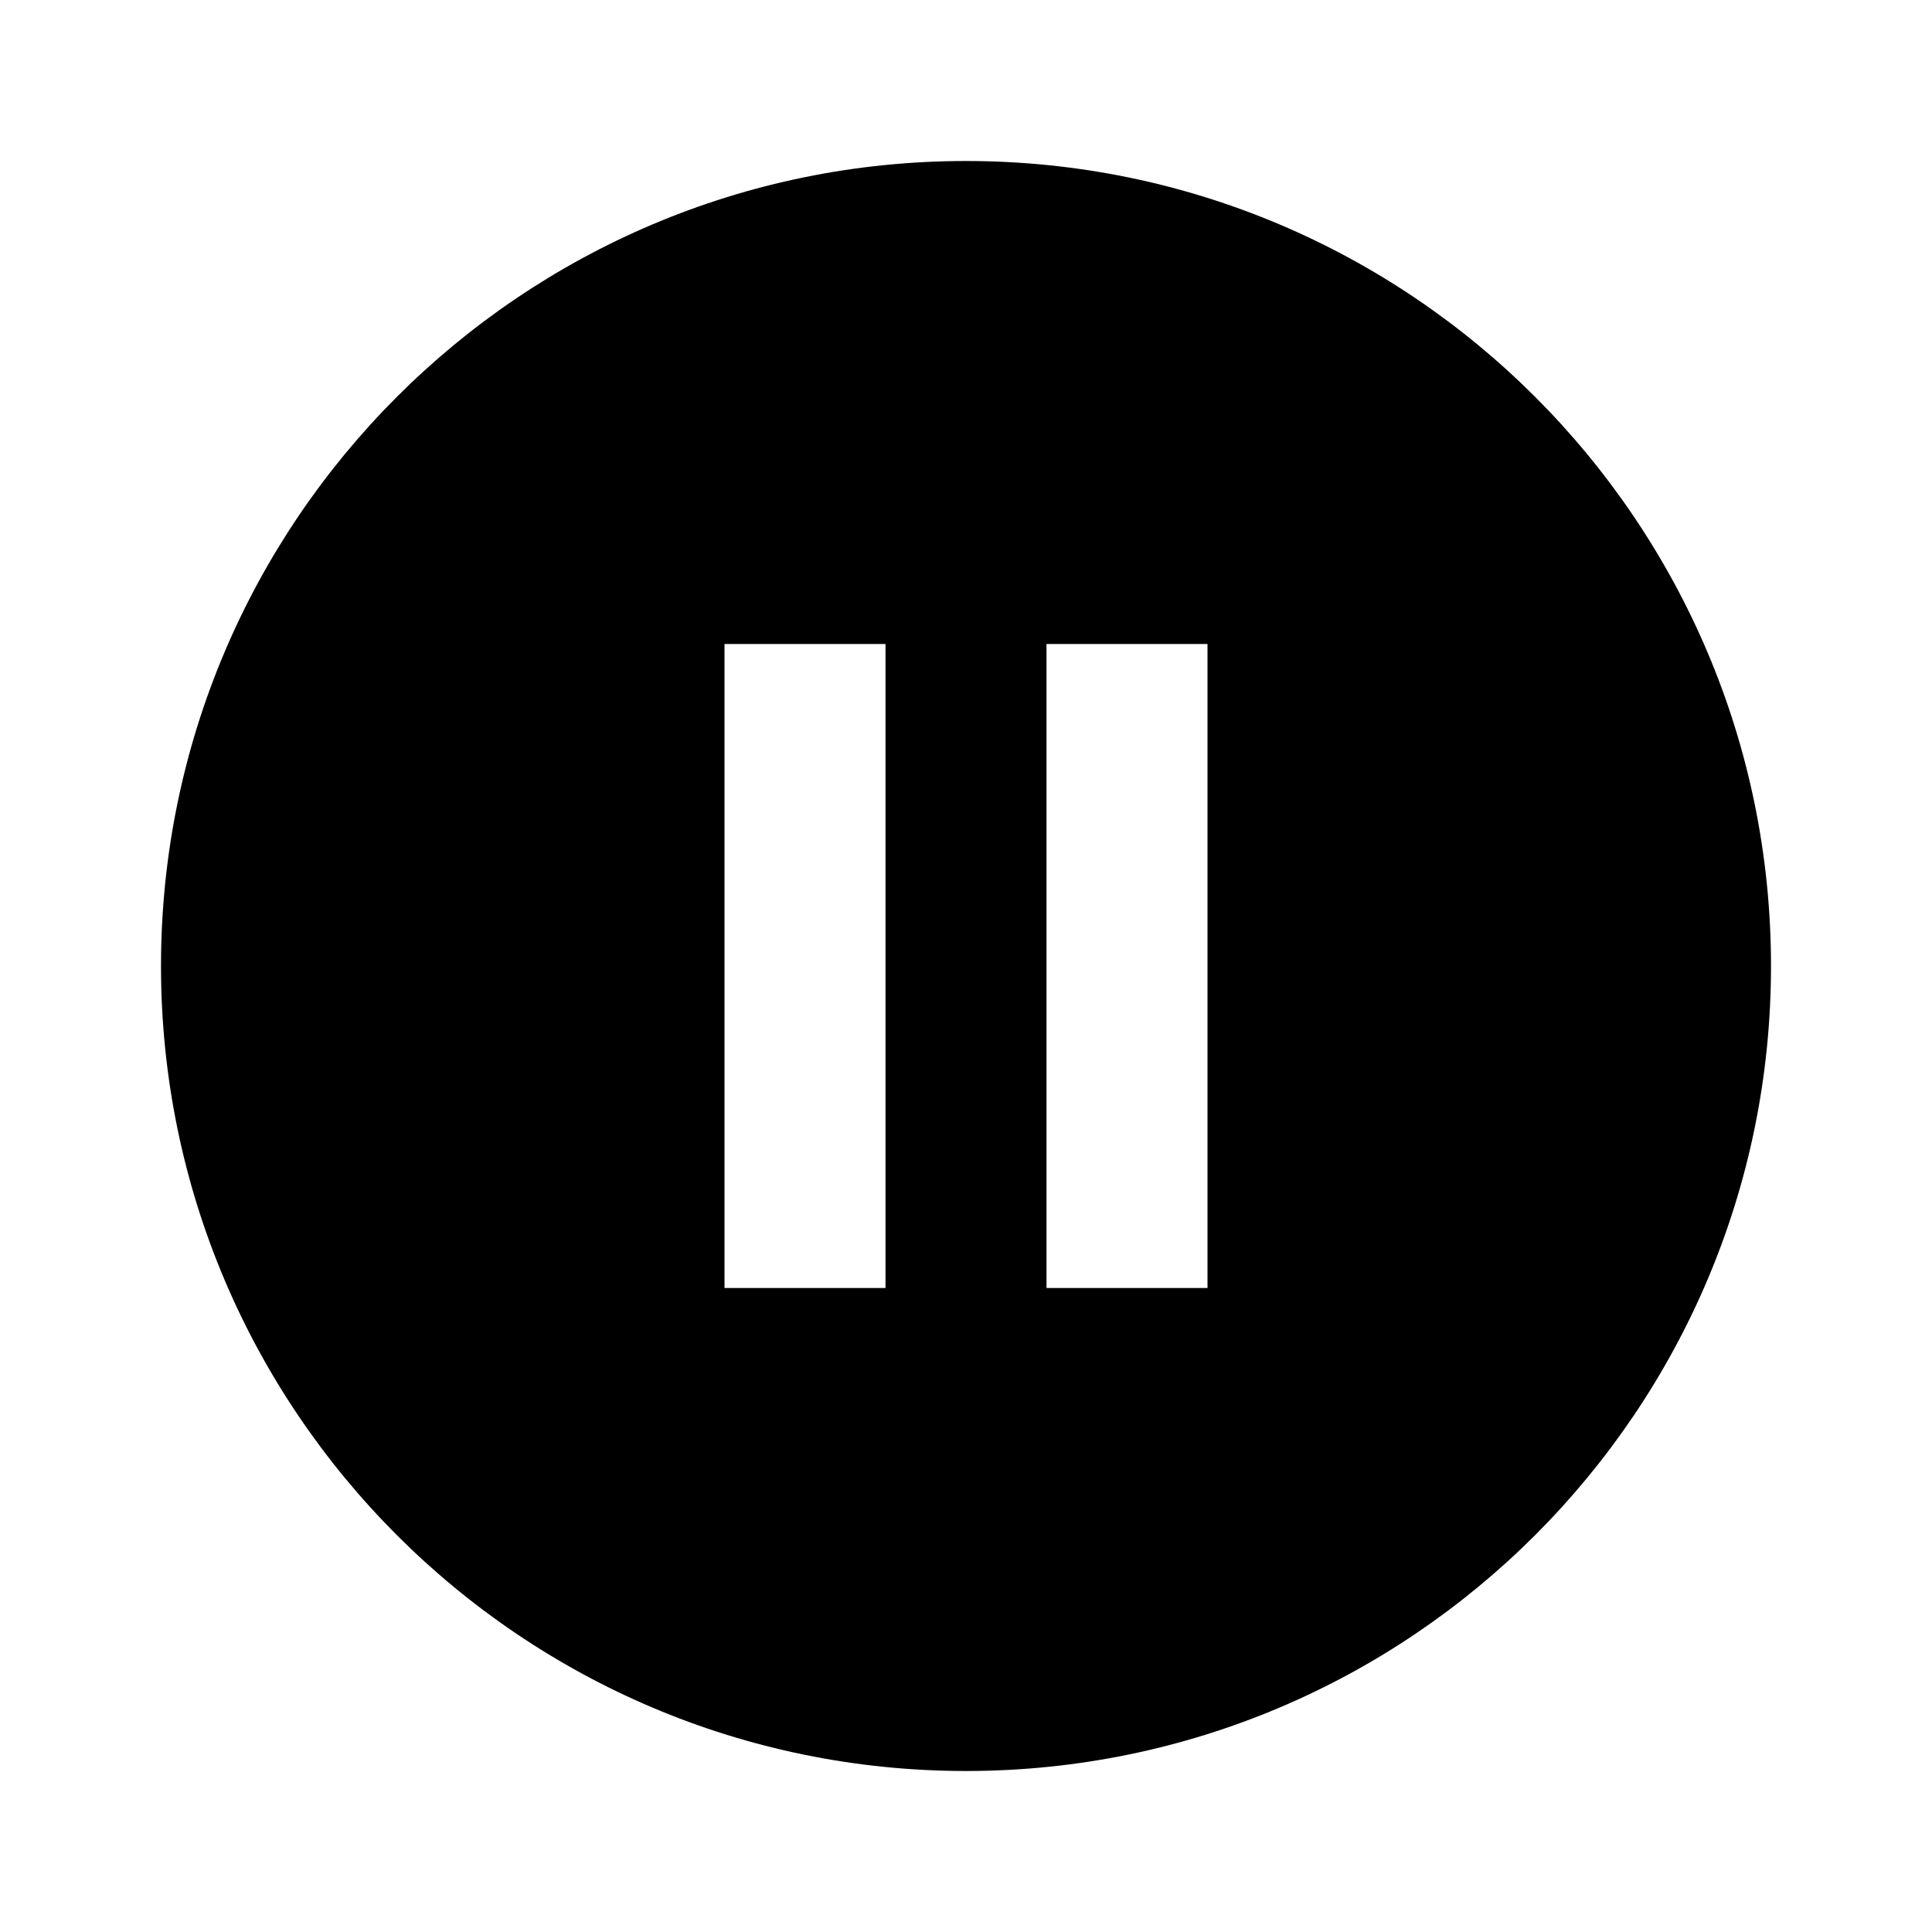
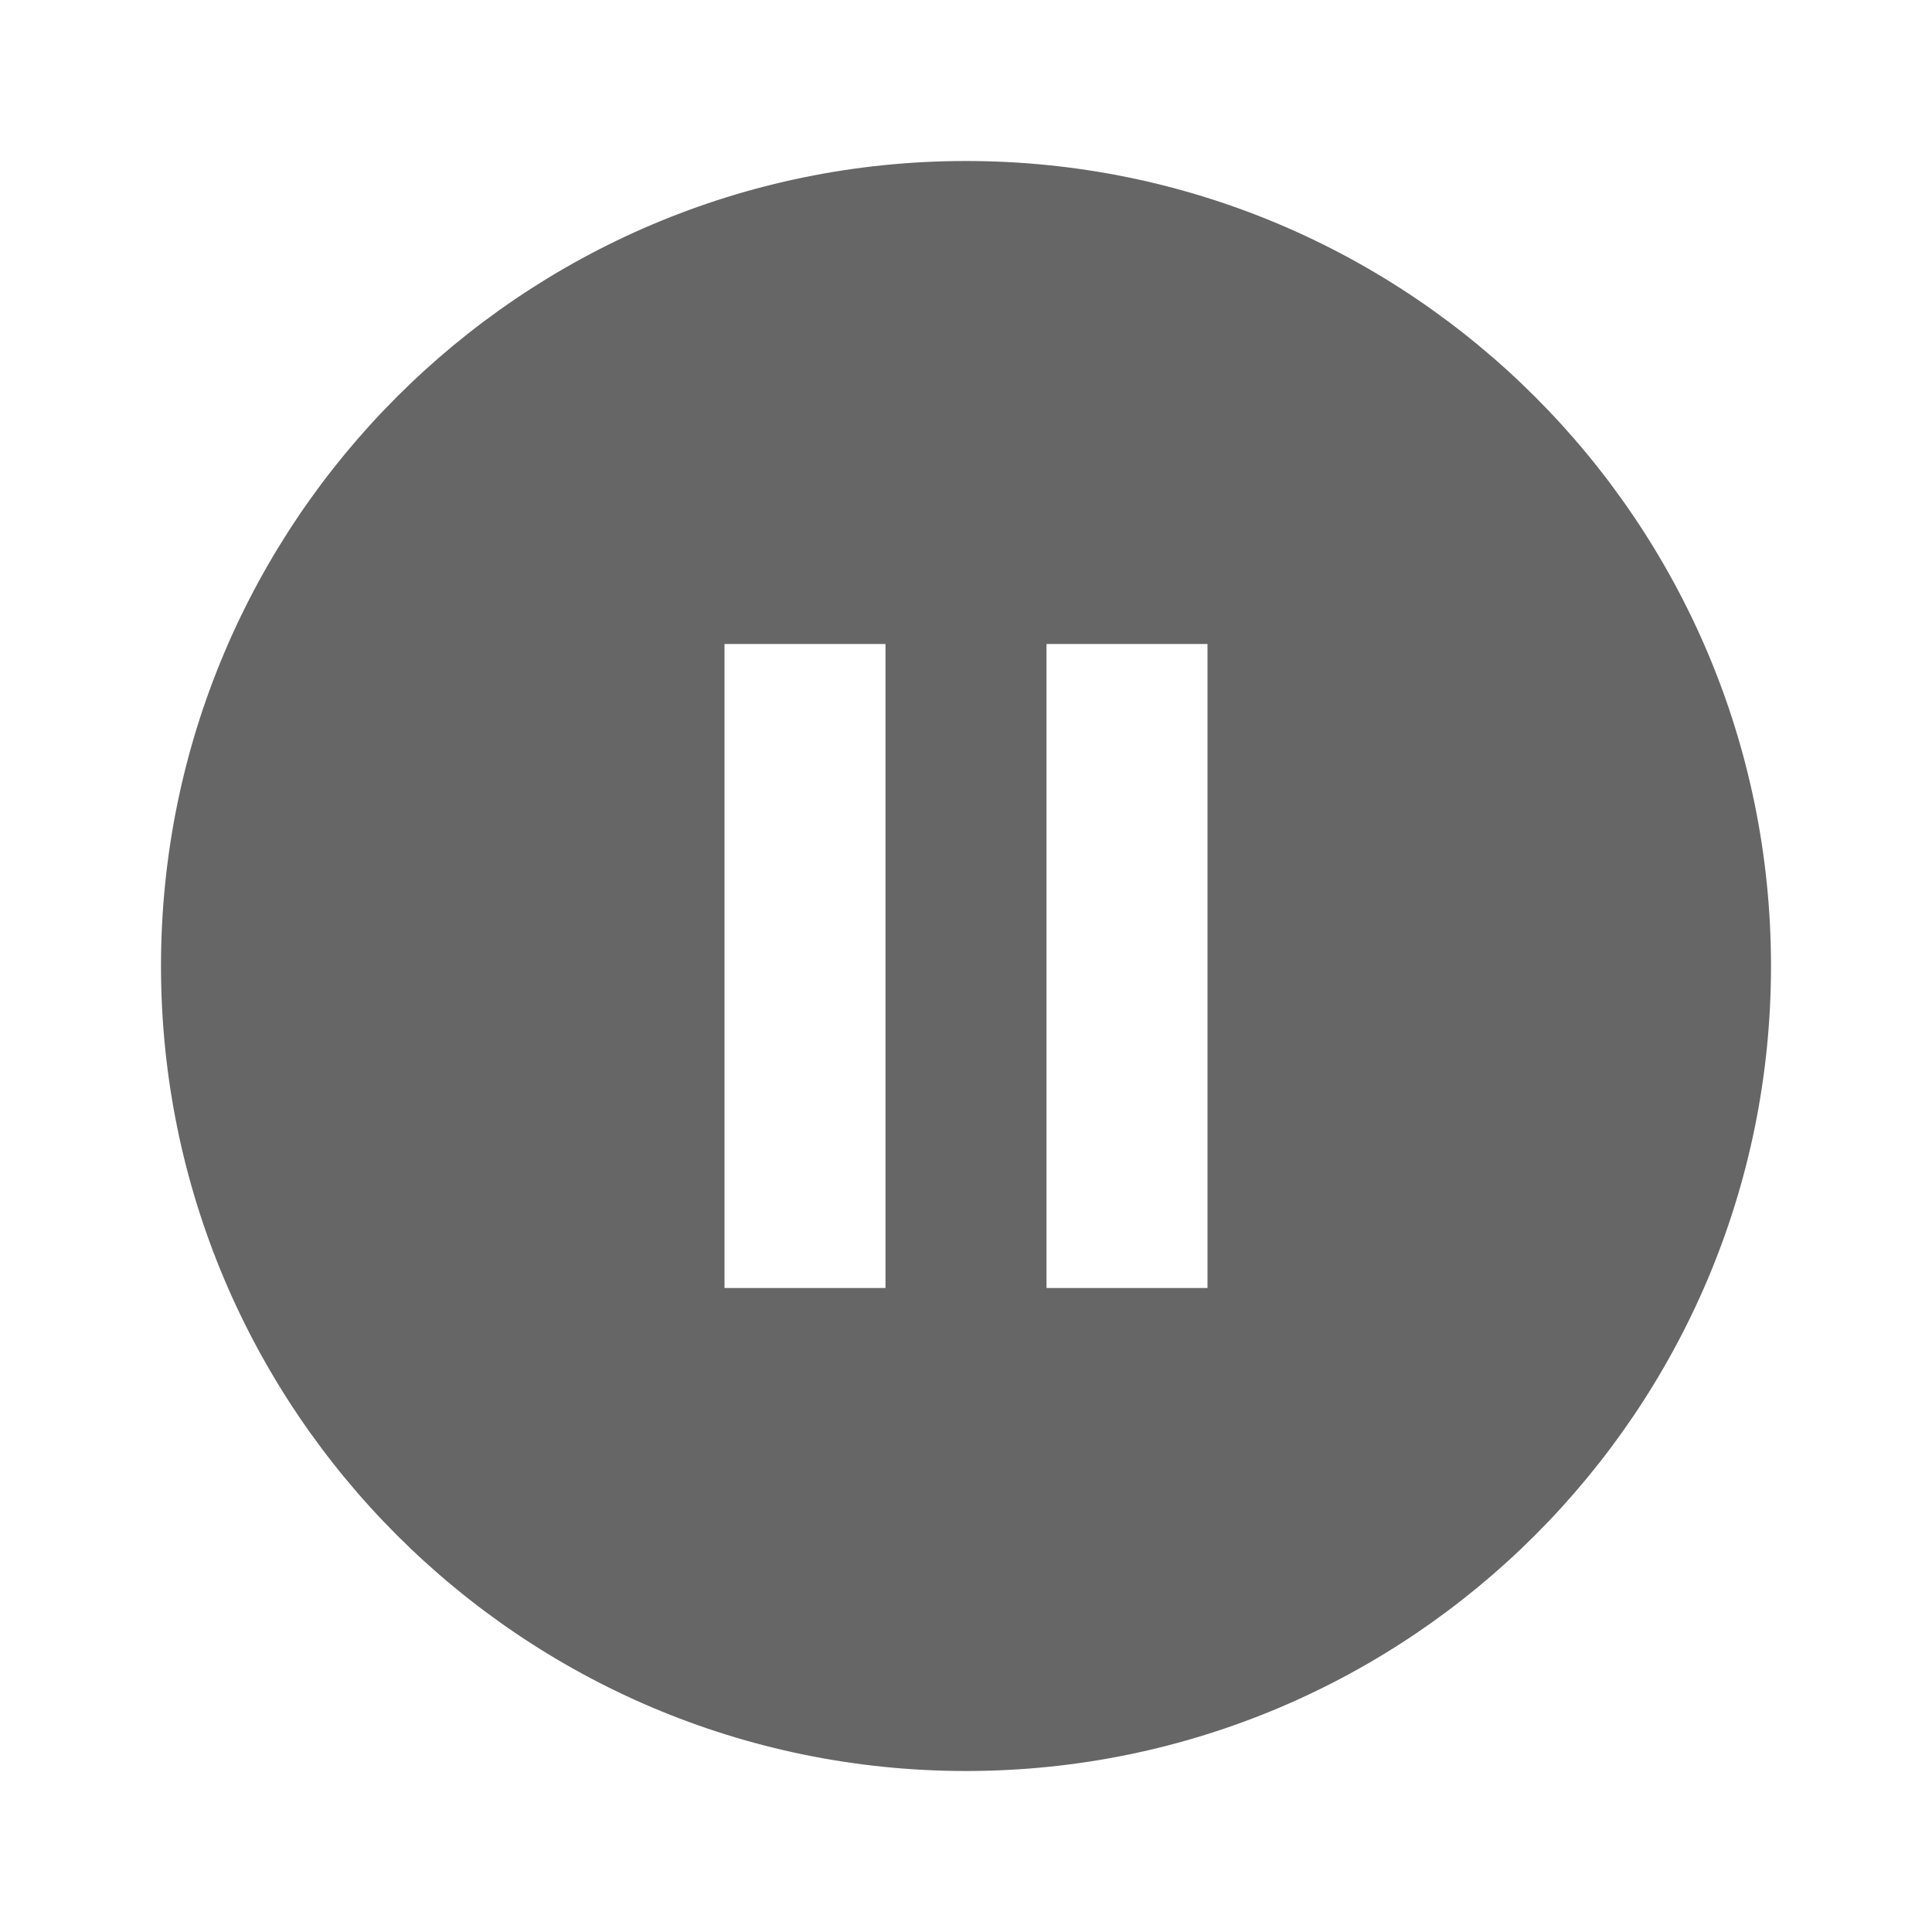
<svg xmlns="http://www.w3.org/2000/svg" width="24" height="24">
  <g fill="none">
-     <path fill="#000" d="M12 2C6.48 2 2 6.48 2 12s4.48 10 10 10 10-4.48 10-10S17.52 2 12 2zm-1 14H9V8h2v8zm4 0h-2V8h2v8z" />
+     <path fill="#666666" d="M12 2C6.48 2 2 6.48 2 12s4.48 10 10 10 10-4.48 10-10S17.52 2 12 2zm-1 14H9V8h2v8zm4 0h-2V8h2v8z" />
    <path d="M0 0h24v24H0z" />
  </g>
</svg>
